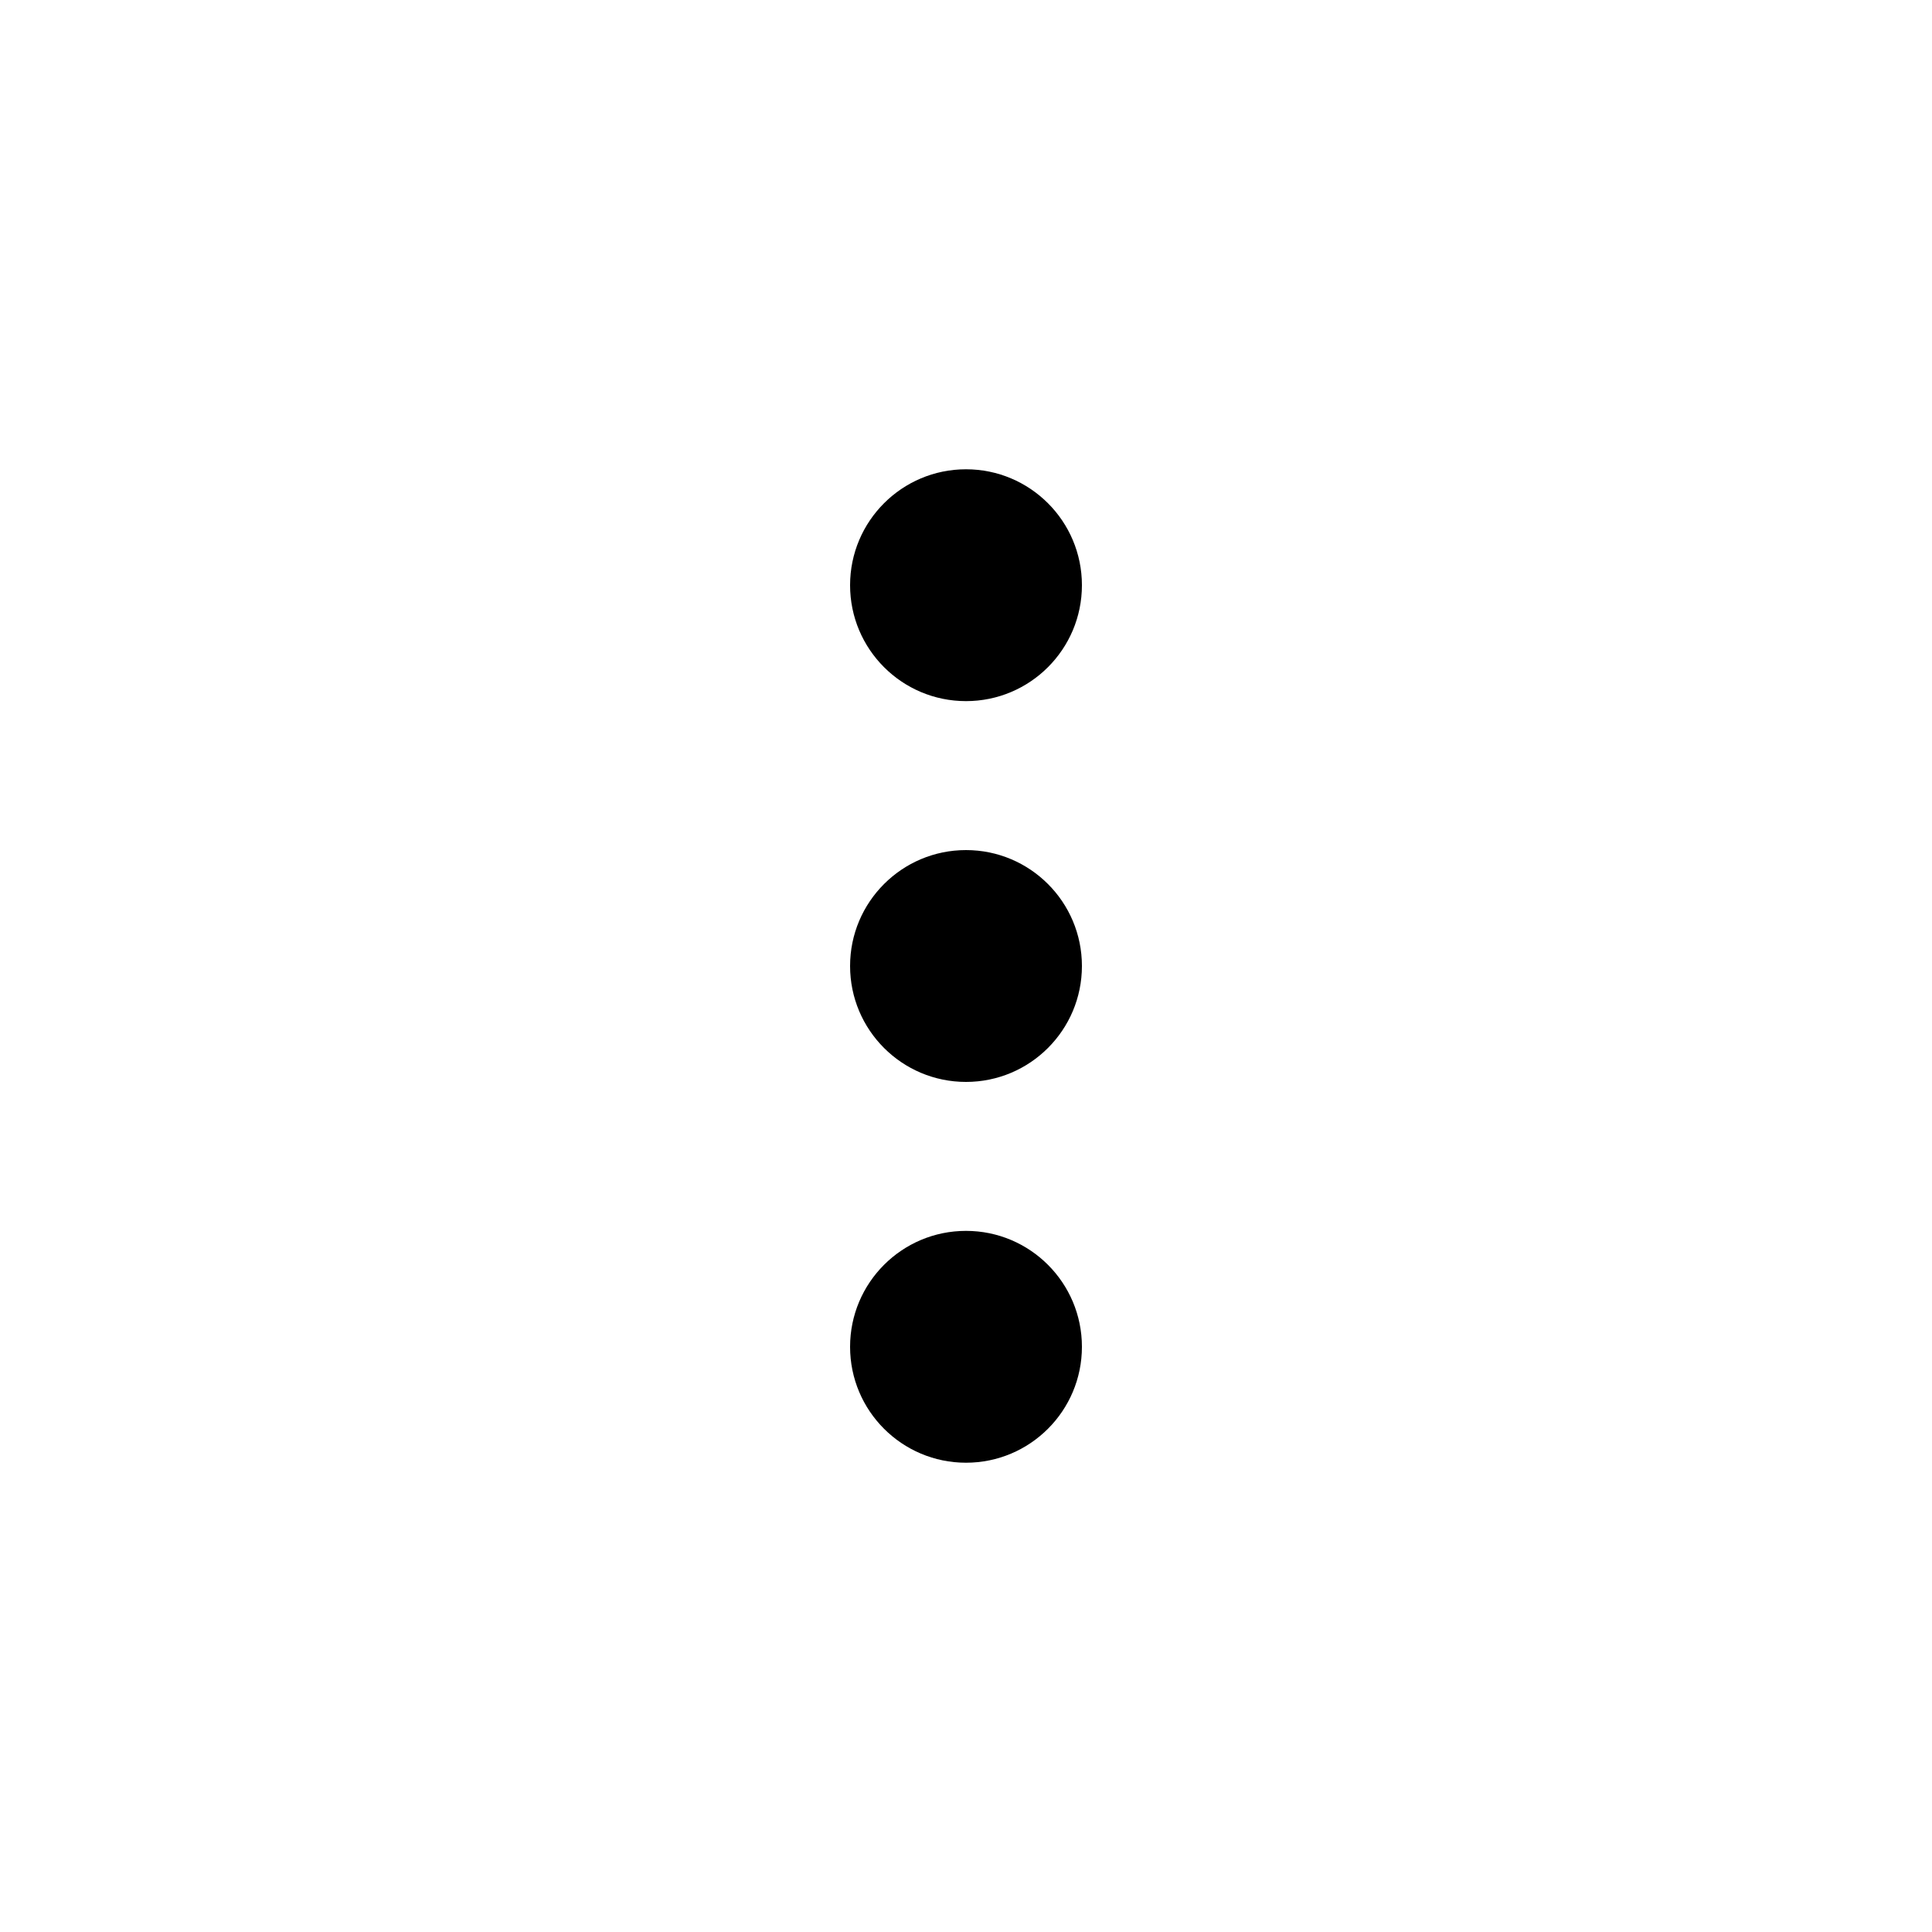
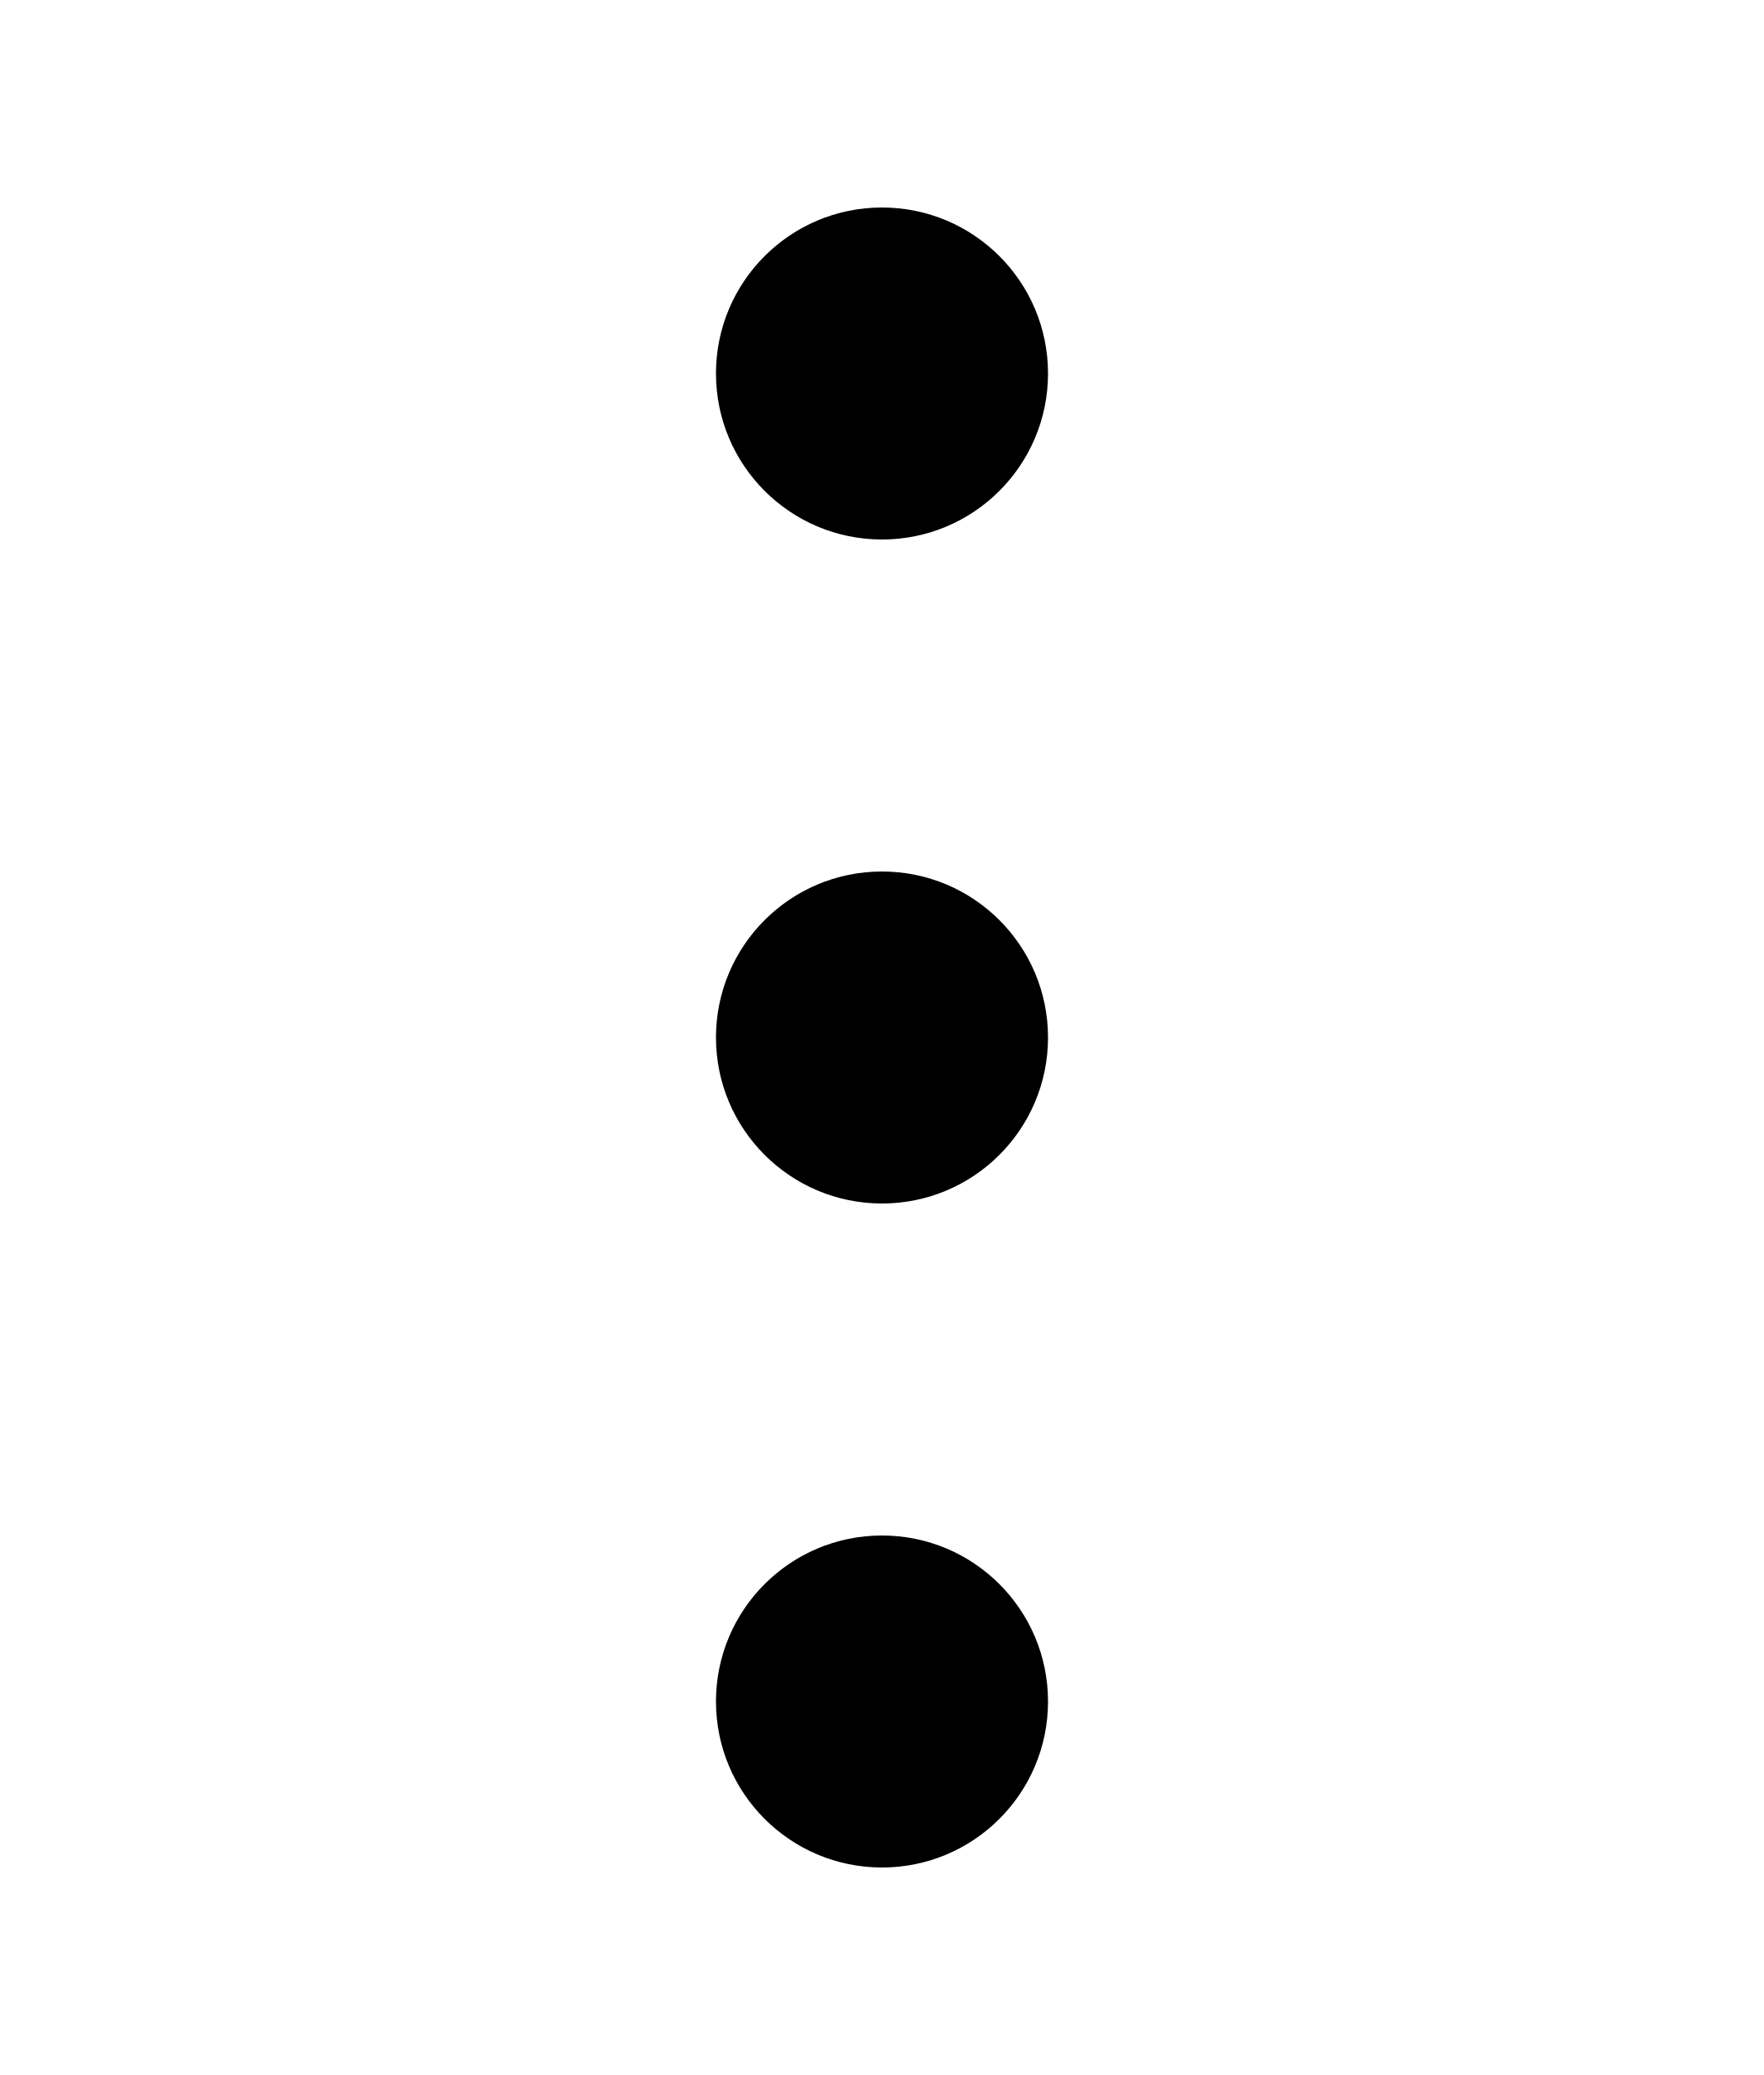
- <svg xmlns="http://www.w3.org/2000/svg" id="レイヤー_1" data-name="レイヤー 1" viewBox="0 0 100 100">
-   <circle cx="50" cy="30.29" r="6" />
-   <circle cx="50" cy="50" r="6" />
-   <circle cx="50" cy="69.71" r="6" />
+ <svg xmlns="http://www.w3.org/2000/svg" version="1.1" id="レイヤー_1" x="0px" y="0px" viewBox="0 0 85 100" style="enable-background:new 0 0 85 100;" xml:space="preserve">
+   <circle cx="42.5" cy="18" r="8" />
+   <circle cx="42.5" cy="50" r="8" />
+   <circle cx="42.5" cy="82" r="8" />
</svg>
